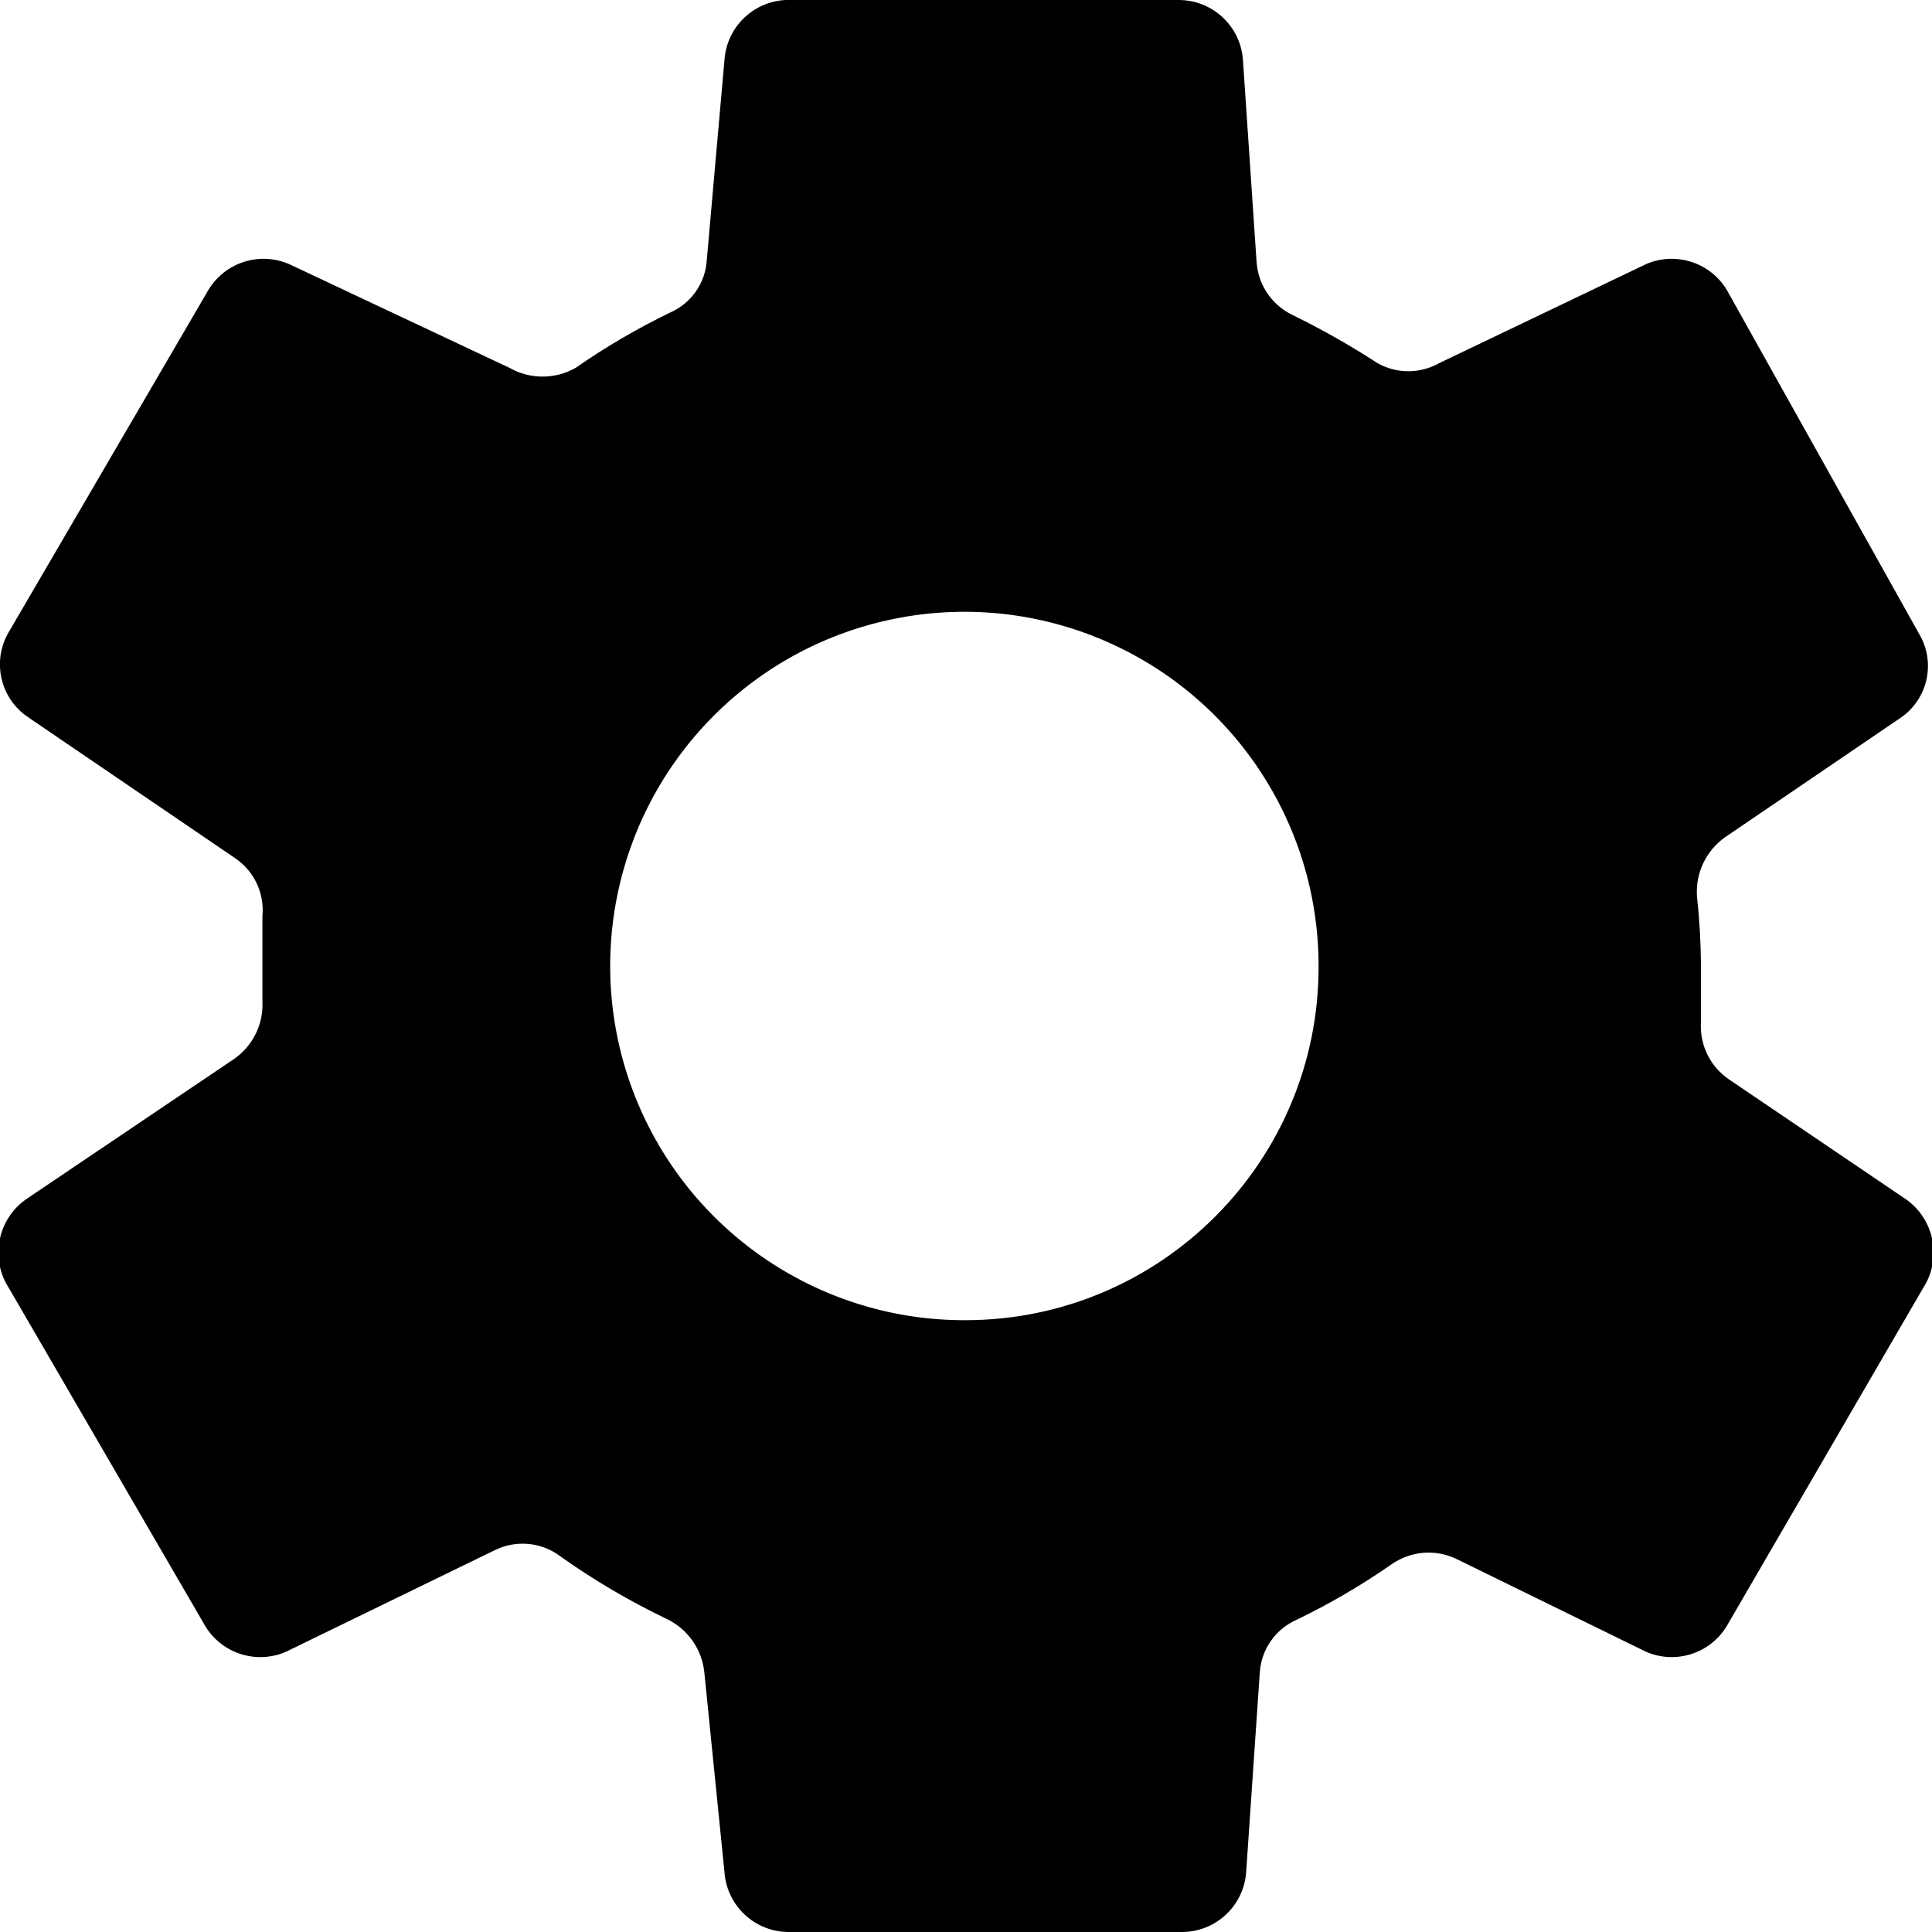
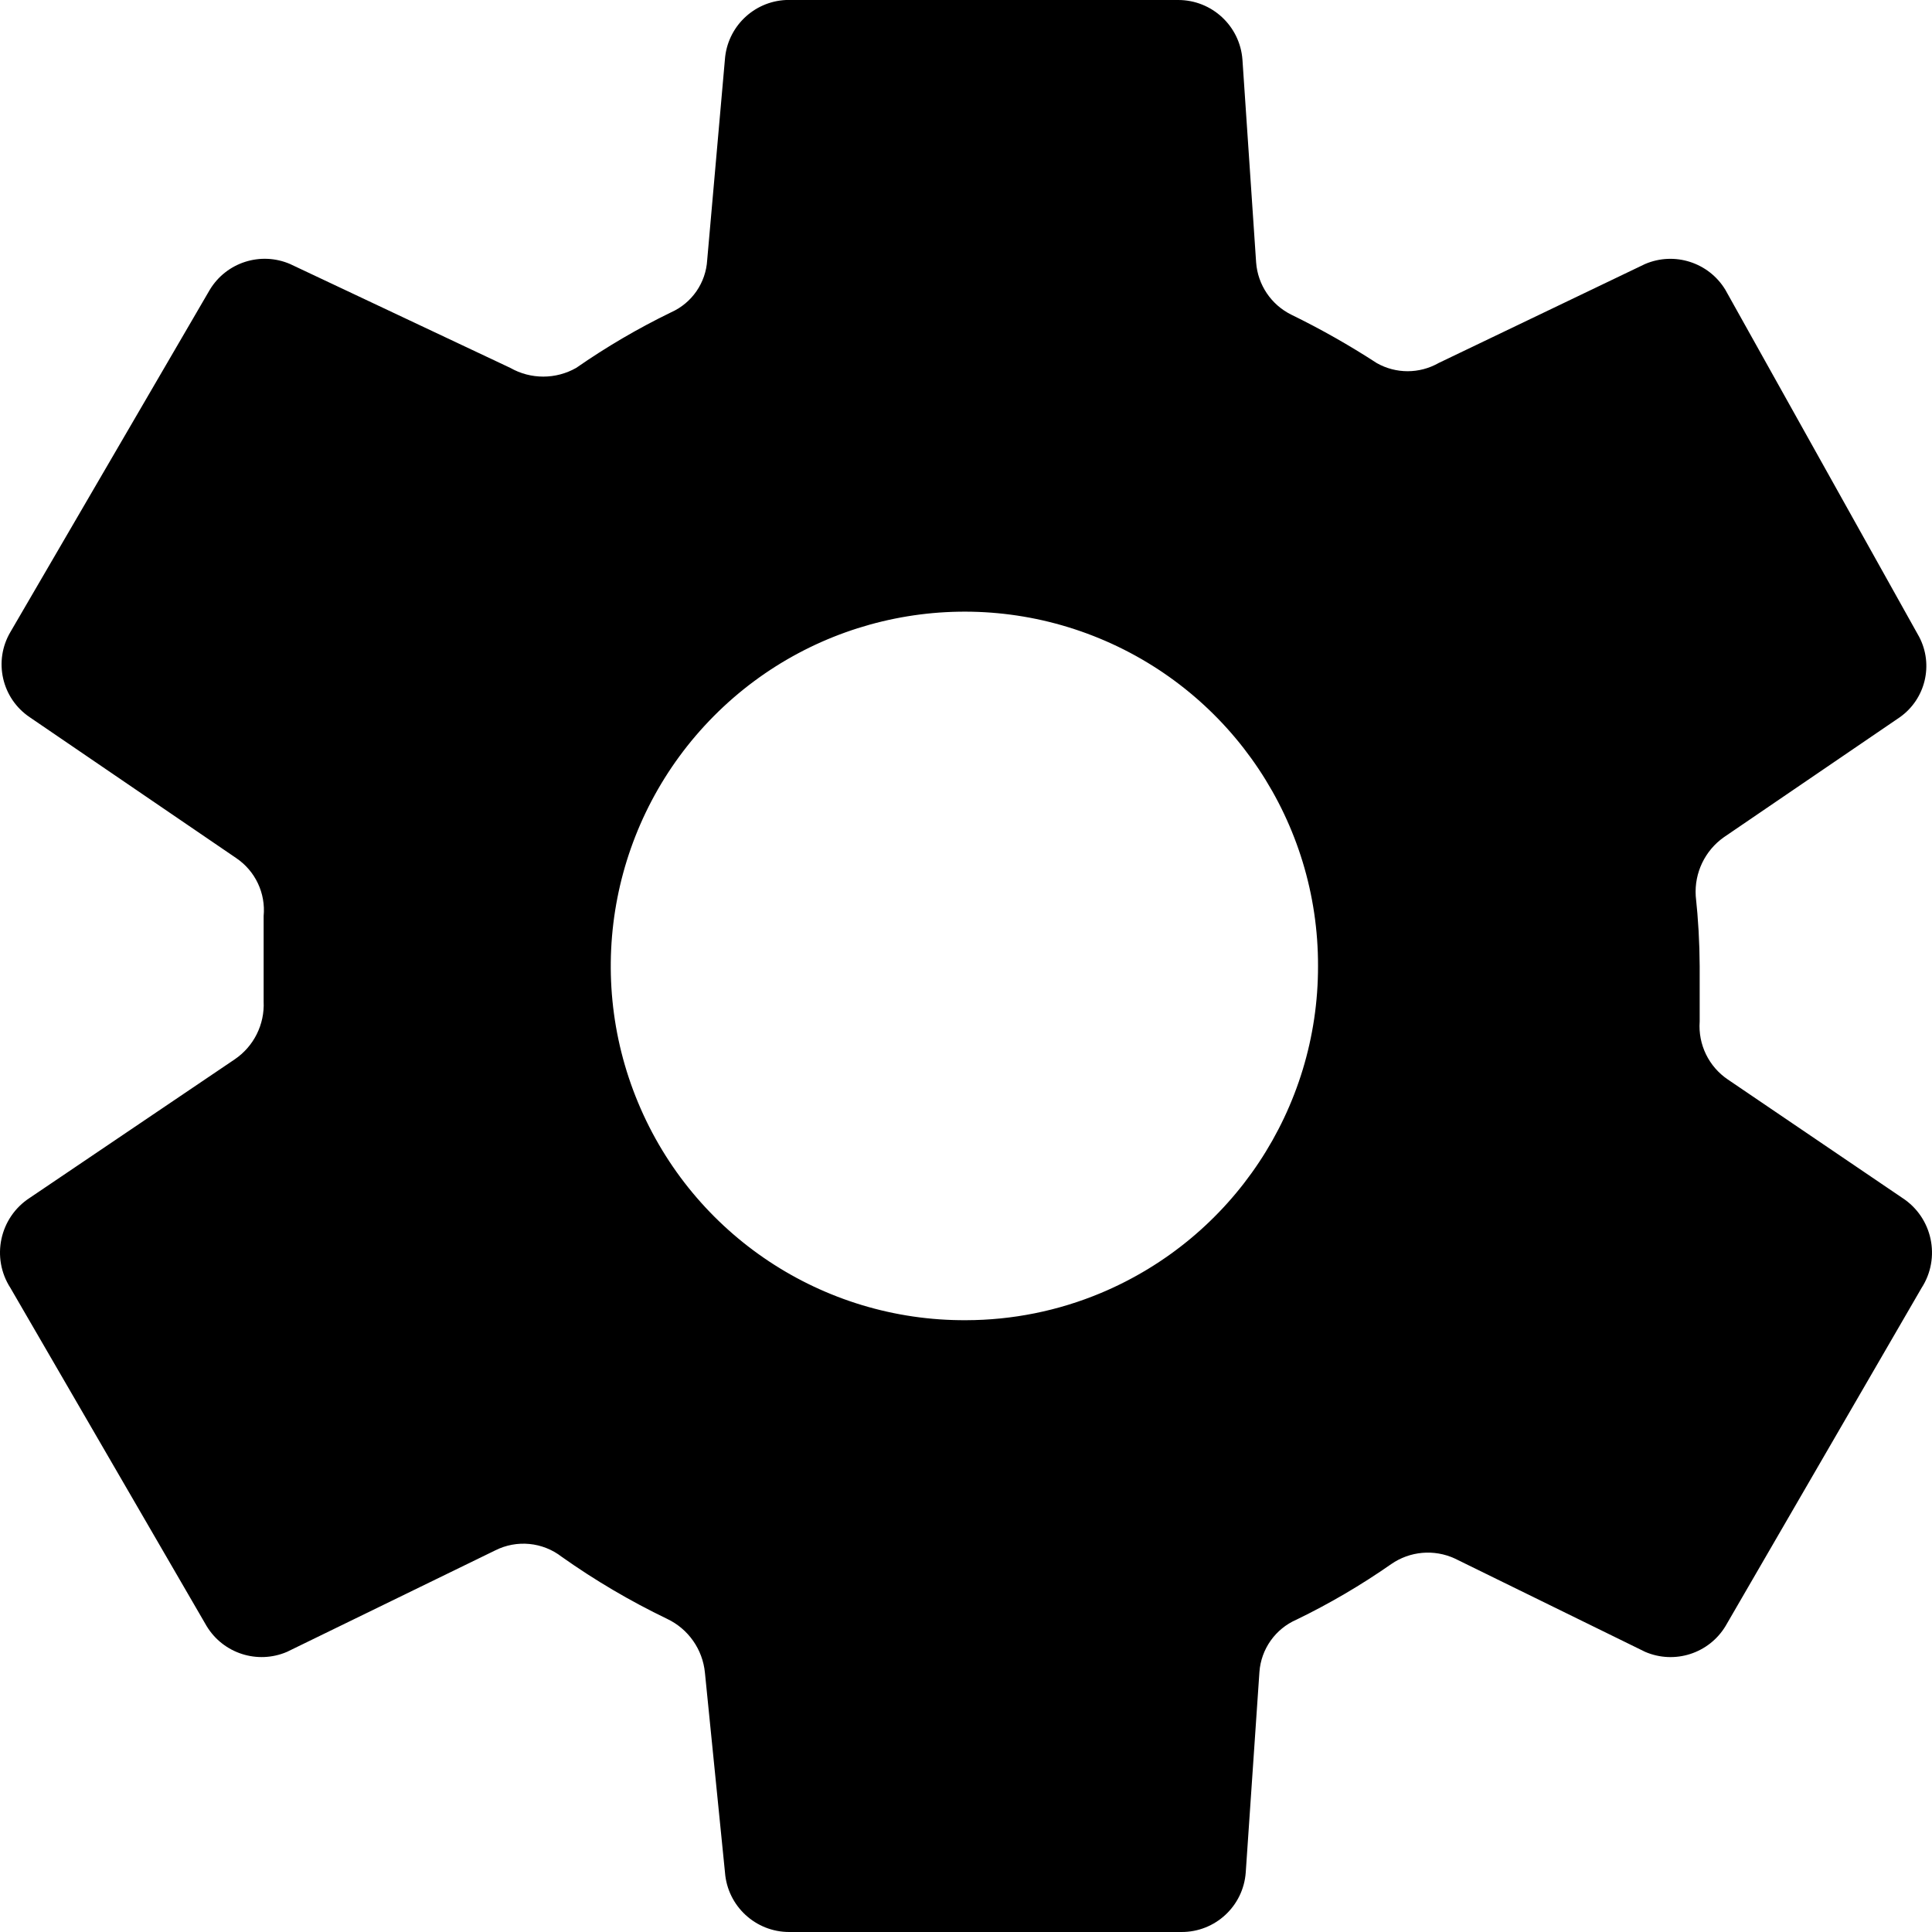
- <svg xmlns="http://www.w3.org/2000/svg" data-name="Settings" width="24" height="24" viewBox="0 0 24 24">
-   <path d="M23.65 14.88l-2.17-1.47a.8.8 0 01-.35-.72V12a8.46 8.46 0 00-.05-.87.83.83 0 01.35-.73l2.19-1.49a.78.78 0 00.24-1L21.45 3.6a.8.8 0 00-1-.32l-2.57 1.23a.78.78 0 01-.77 0 10 10 0 00-1.06-.6.79.79 0 01-.44-.65L15.44.74a.8.8 0 00-.8-.74H9.76A.8.8 0 009 .74l-.22 2.49a.76.76 0 01-.45.65 8.67 8.67 0 00-1.18.69.83.83 0 01-.82 0L3.59 3.28a.8.8 0 00-1 .32L.11 7.85a.79.79 0 00.24 1.06l2.57 1.75a.78.78 0 01.34.72v1.06a.82.82 0 01-.36.72L.35 14.88A.81.81 0 00.11 16l2.44 4.2a.8.8 0 001 .32l2.59-1.26a.78.78 0 01.83.08 9 9 0 001.31.77.83.83 0 01.47.67L9 23.26a.8.8 0 00.8.74h4.88a.8.8 0 00.8-.74l.17-2.49a.77.77 0 01.46-.65 8.67 8.67 0 001.18-.69.8.8 0 01.79-.07l2.37 1.16a.8.8 0 001-.32l2.44-4.2a.81.81 0 00-.24-1.12zM12 16.4a4.4 4.4 0 114.38-4.4A4.39 4.39 0 0112 16.4z" />
+ <svg xmlns="http://www.w3.org/2000/svg" data-name="Settings" width="24" height="24">
+   <path d="M23.63 14.88l-2.166-1.47a.799.799 0 01-.35-.72V12a8.484 8.484 0 00-.049-.87.83.83 0 01.35-.73L23.6 8.91a.78.78 0 00.24-1L21.433 3.6a.799.799 0 00-.998-.32L17.87 4.51a.778.778 0 01-.768 0 9.972 9.972 0 00-1.059-.6.789.789 0 01-.439-.65l-.17-2.52a.8.8 0 00-.798-.74H9.764a.798.798 0 00-.759.74l-.22 2.49a.76.76 0 01-.449.65c-.41.199-.804.43-1.178.69a.828.828 0 01-.819 0L3.604 3.28a.797.797 0 00-.998.32L.13 7.85a.791.791 0 00.24 1.06l2.565 1.75a.78.78 0 01.34.72v1.06a.821.821 0 01-.36.72L.37 14.88A.81.81 0 00.13 16l2.437 4.2a.799.799 0 00.998.32l2.586-1.26a.777.777 0 01.828.08c.414.293.851.55 1.308.77a.829.829 0 01.47.67l.249 2.48a.8.8 0 00.799.74h4.872a.797.797 0 00.798-.74l.17-2.49a.77.77 0 01.46-.65 8.65 8.65 0 001.177-.69.799.799 0 01.789-.07l2.366 1.16a.798.798 0 00.998-.32L23.87 16a.81.81 0 00-.24-1.12zM12 16.4a4.387 4.387 0 01-4.073-2.702 4.407 4.407 0 01.94-4.802A4.39 4.39 0 0116.373 12a4.395 4.395 0 01-2.697 4.062c-.53.222-1.1.337-1.676.338z" />
</svg>
